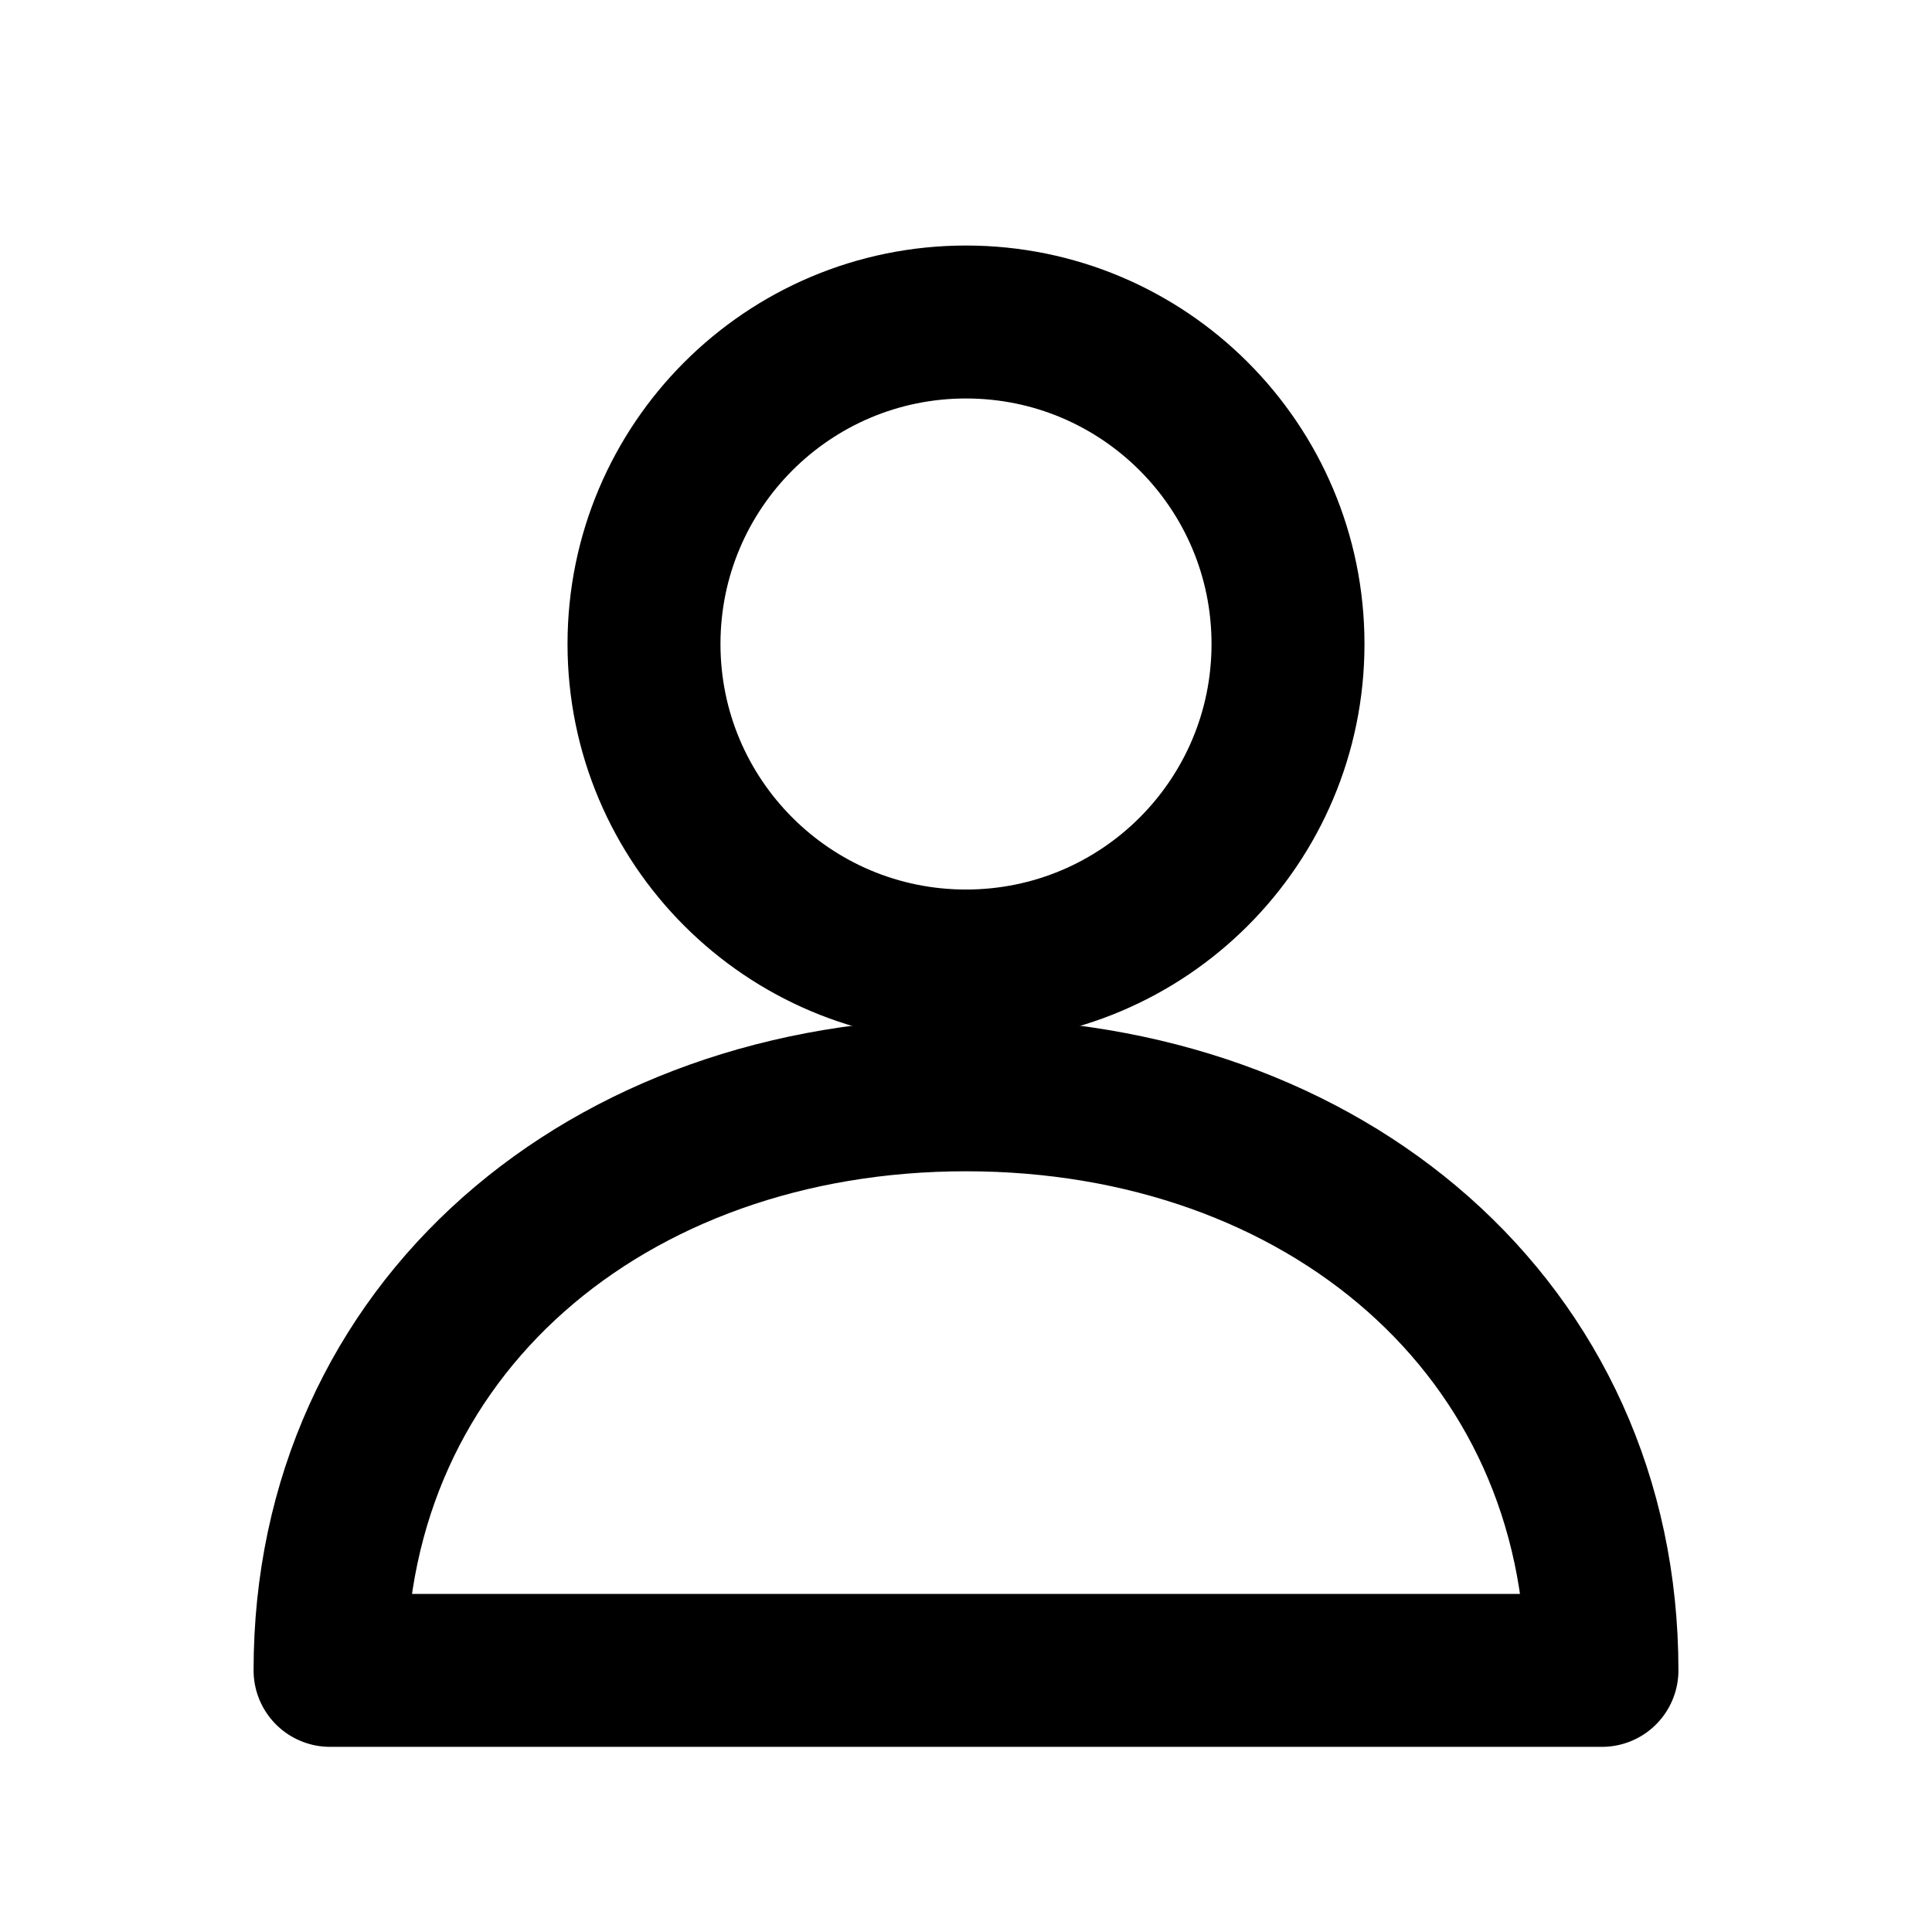
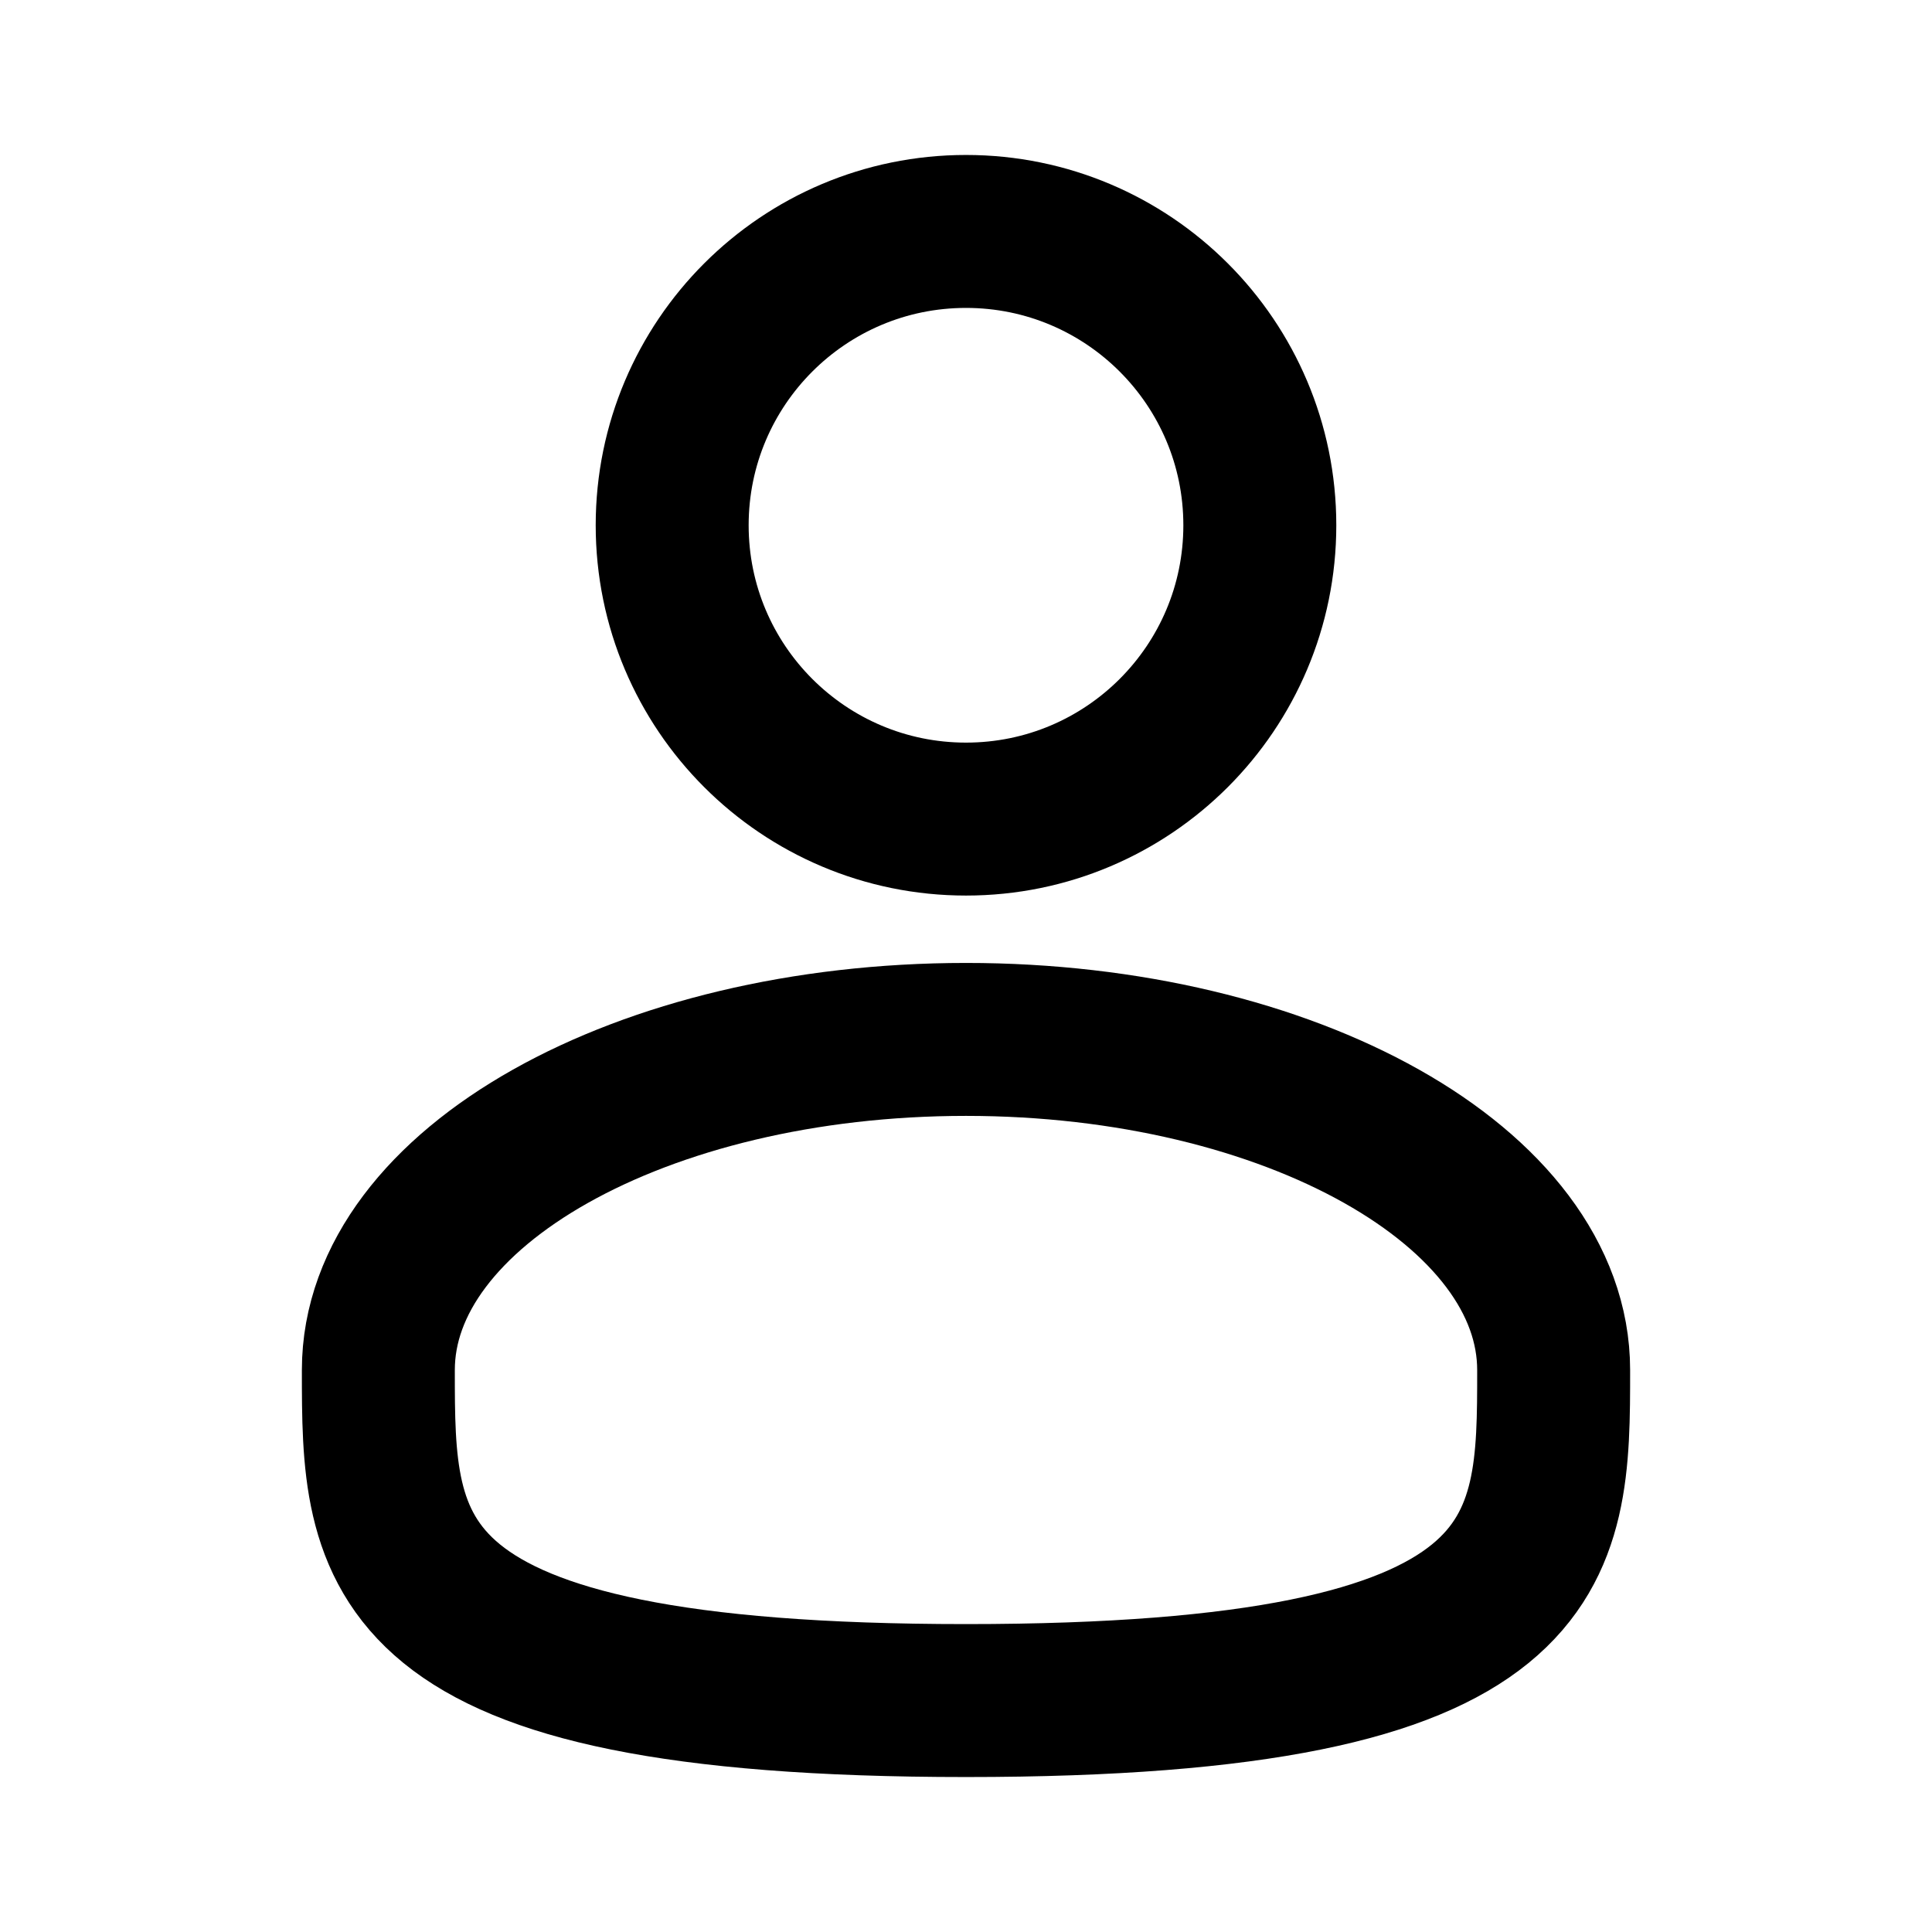
<svg xmlns="http://www.w3.org/2000/svg" viewBox="0 0 24 24" width="24" height="24" fill="none" stroke="currentColor" stroke-width="1.9" stroke-linecap="round" stroke-linejoin="round">
-   <circle cx="12" cy="8" r="4" />
-   <path d="M4.1 20.75c0-4.25 3.45-7.15 7.9-7.15s7.9 2.9 7.9 7.15Z" />
+   <circle cx="12.0" cy="6.525" r="3.65" />
+   <path d="M19.3 17.019C19.3 19.287 19.3 21.125 12.0 21.125C4.7 21.125 4.7 19.287 4.7 17.019C4.7 14.751 7.968 12.912 12.0 12.912C16.032 12.912 19.3 14.751 19.3 17.019Z" />
</svg>
